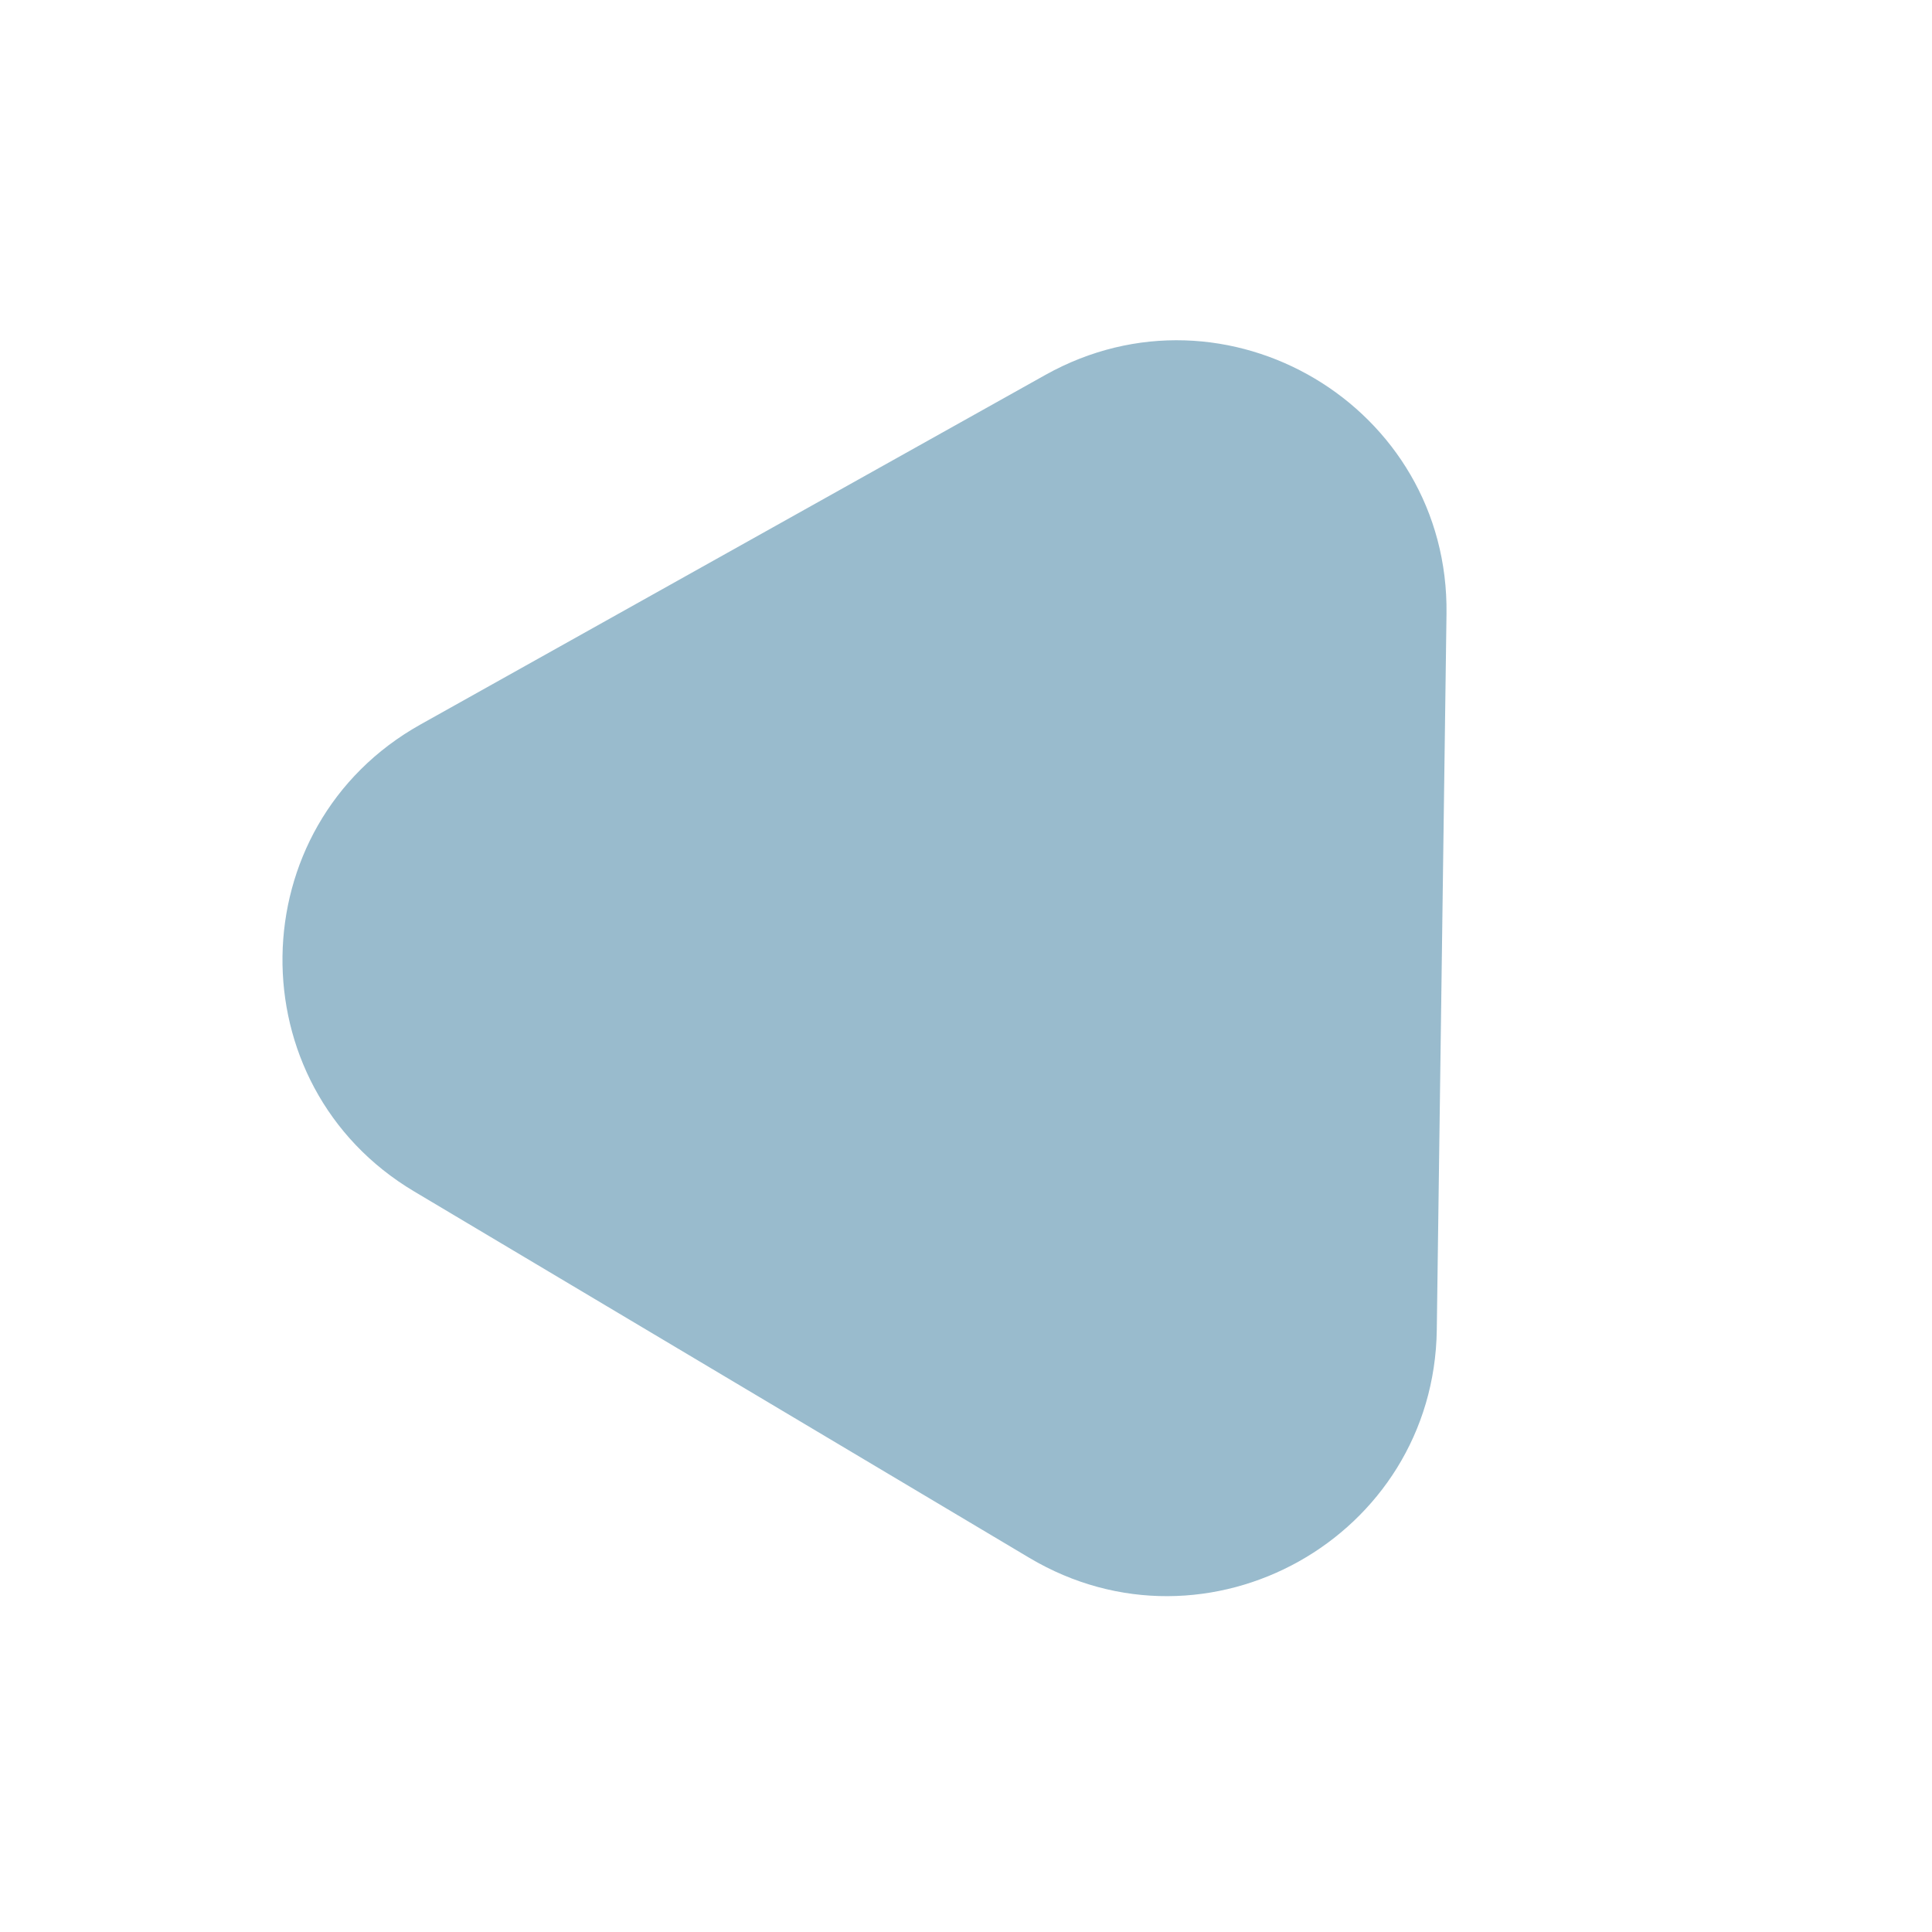
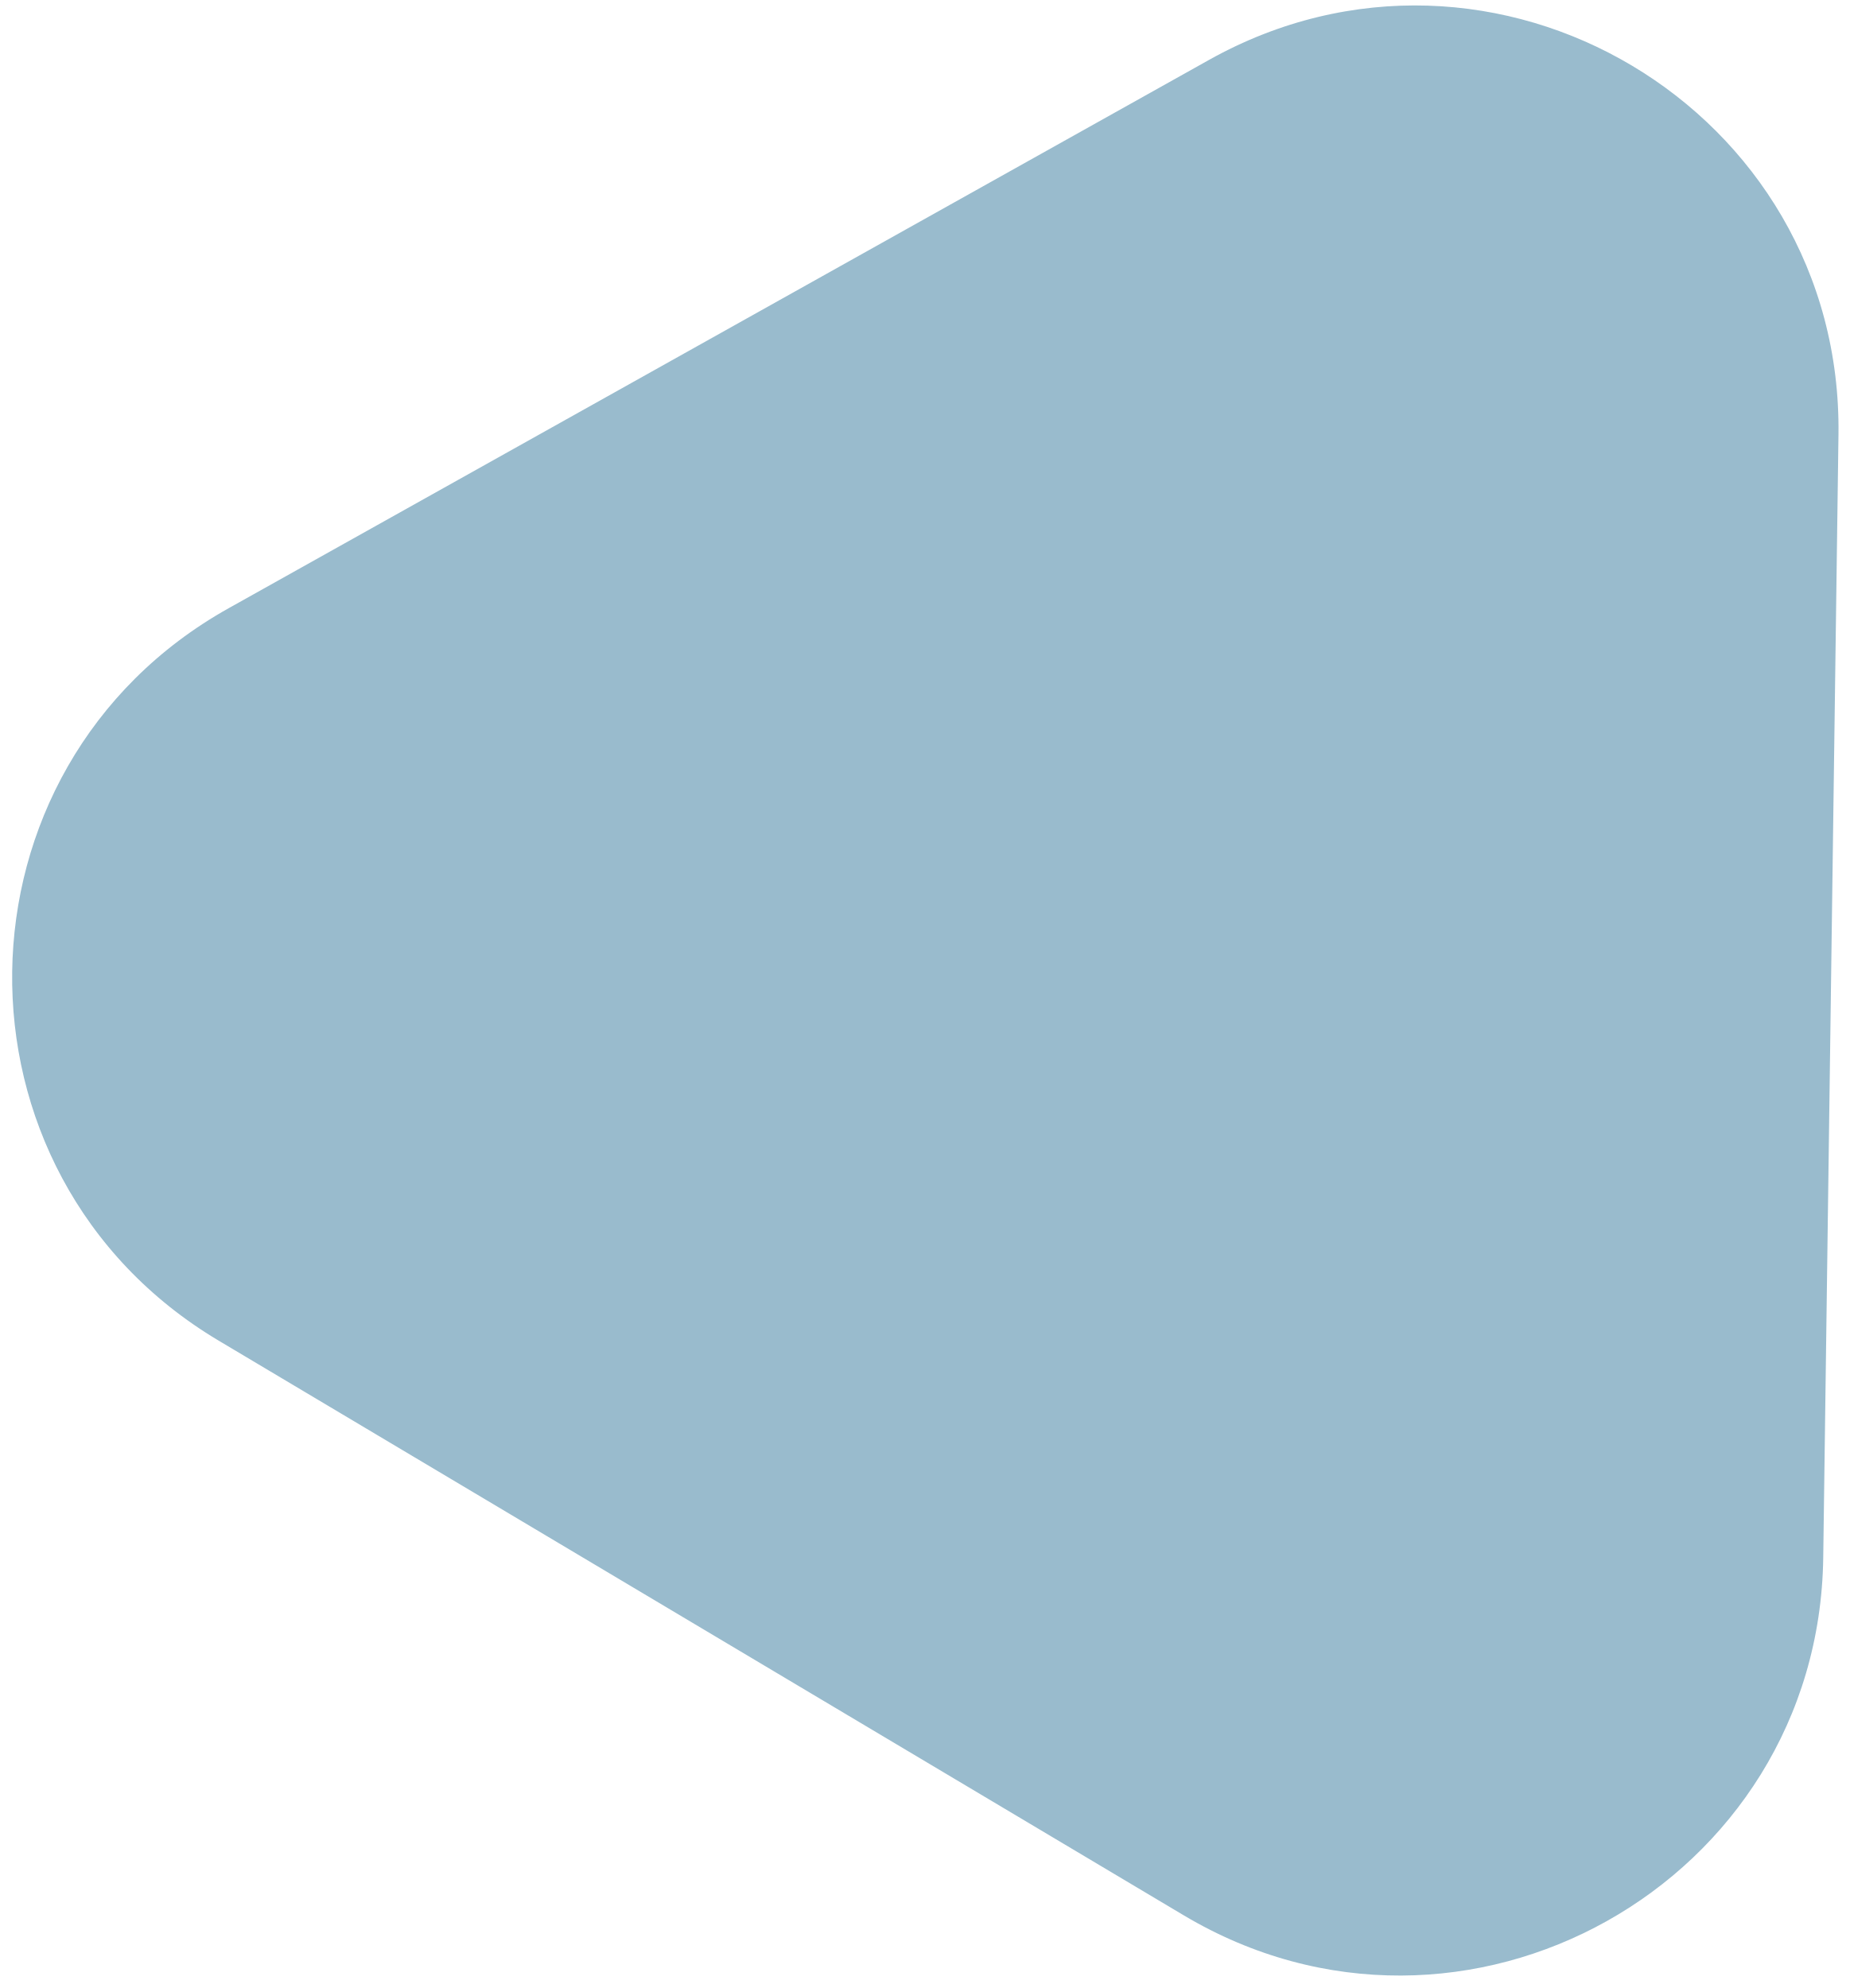
- <svg xmlns="http://www.w3.org/2000/svg" width="218" height="218" viewBox="0 0 218 218" fill="none">
-   <path d="M46.727 134.435C26.608 122.453 27.005 93.184 47.442 81.751L117.95 42.309C138.387 30.877 163.536 45.855 163.218 69.271L162.122 150.053C161.804 173.468 136.258 187.759 116.138 175.776L46.727 134.435Z" fill="#6E9FB8" fill-opacity="0.7" />
+ <svg xmlns="http://www.w3.org/2000/svg" width="133" height="143" viewBox="0 0 133 143" fill="none">
+   <path d="M15.727 96.435C-4.392 84.453 -3.995 55.184 16.442 43.751L86.95 4.309C107.387 -7.123 132.536 7.855 132.218 31.271L131.122 112.053C130.804 135.468 105.258 149.759 85.138 137.776L15.727 96.435Z" fill="#6E9FB8" fill-opacity="0.7" />
</svg>
